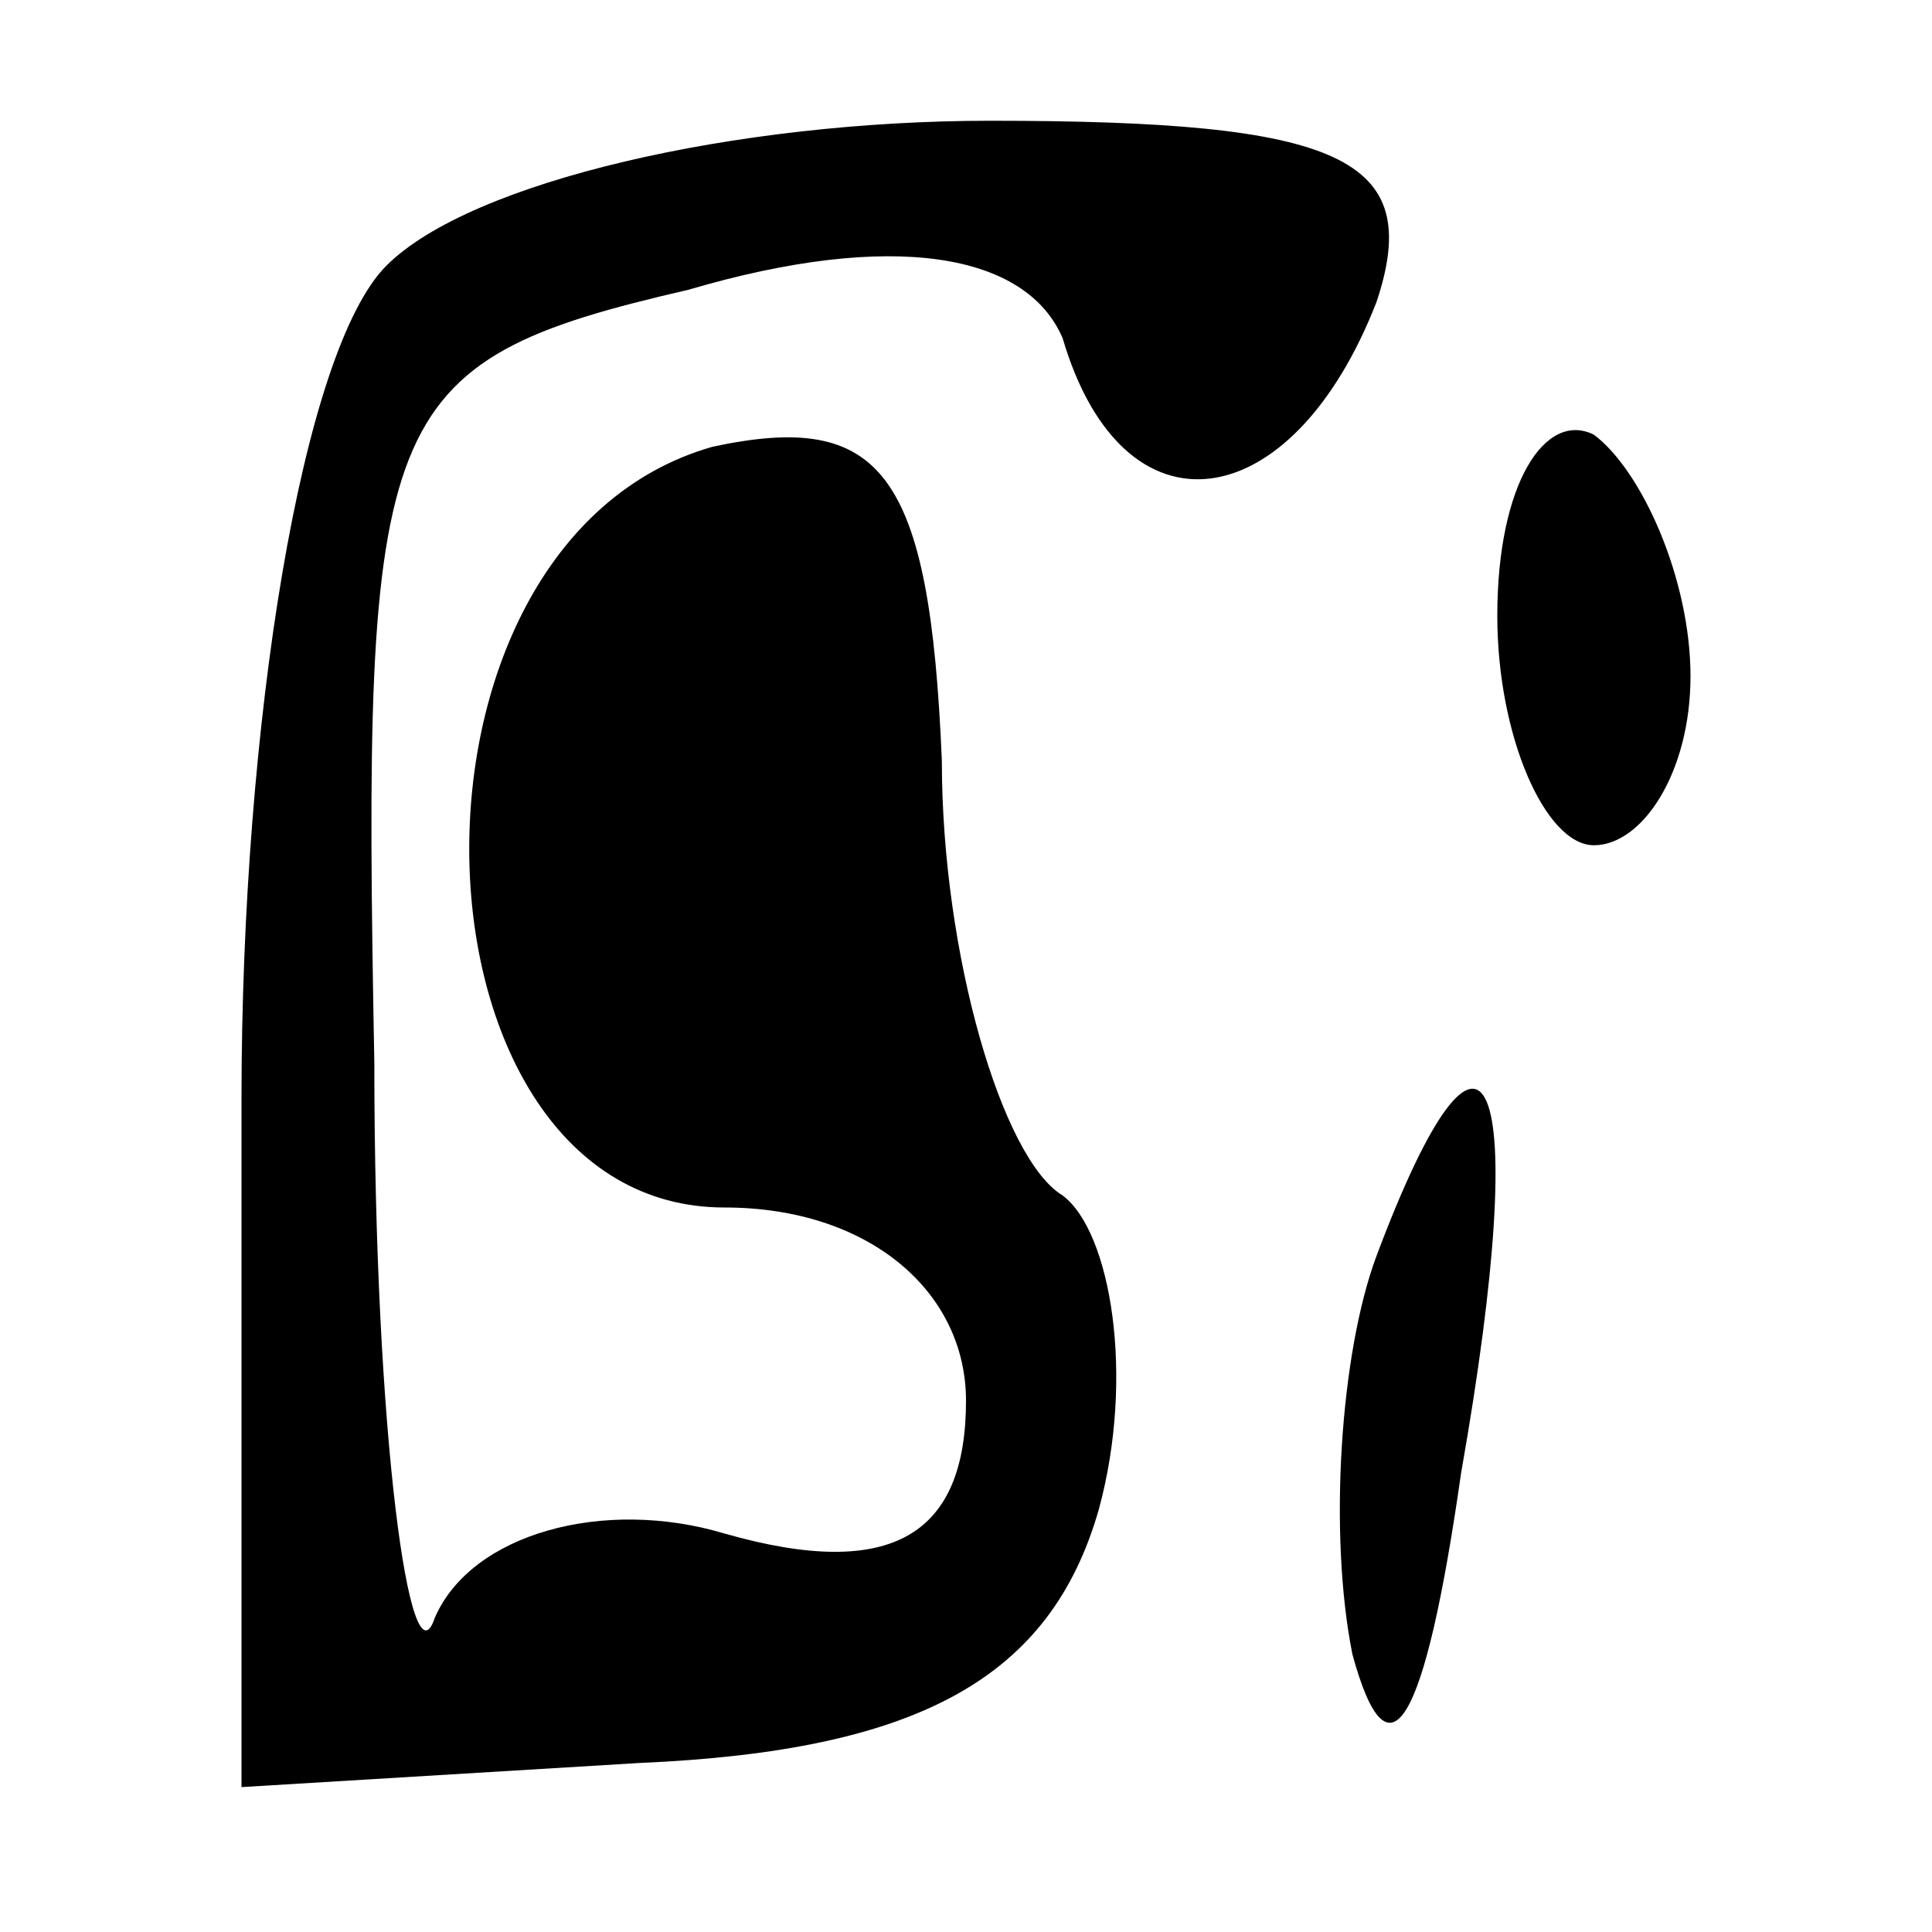
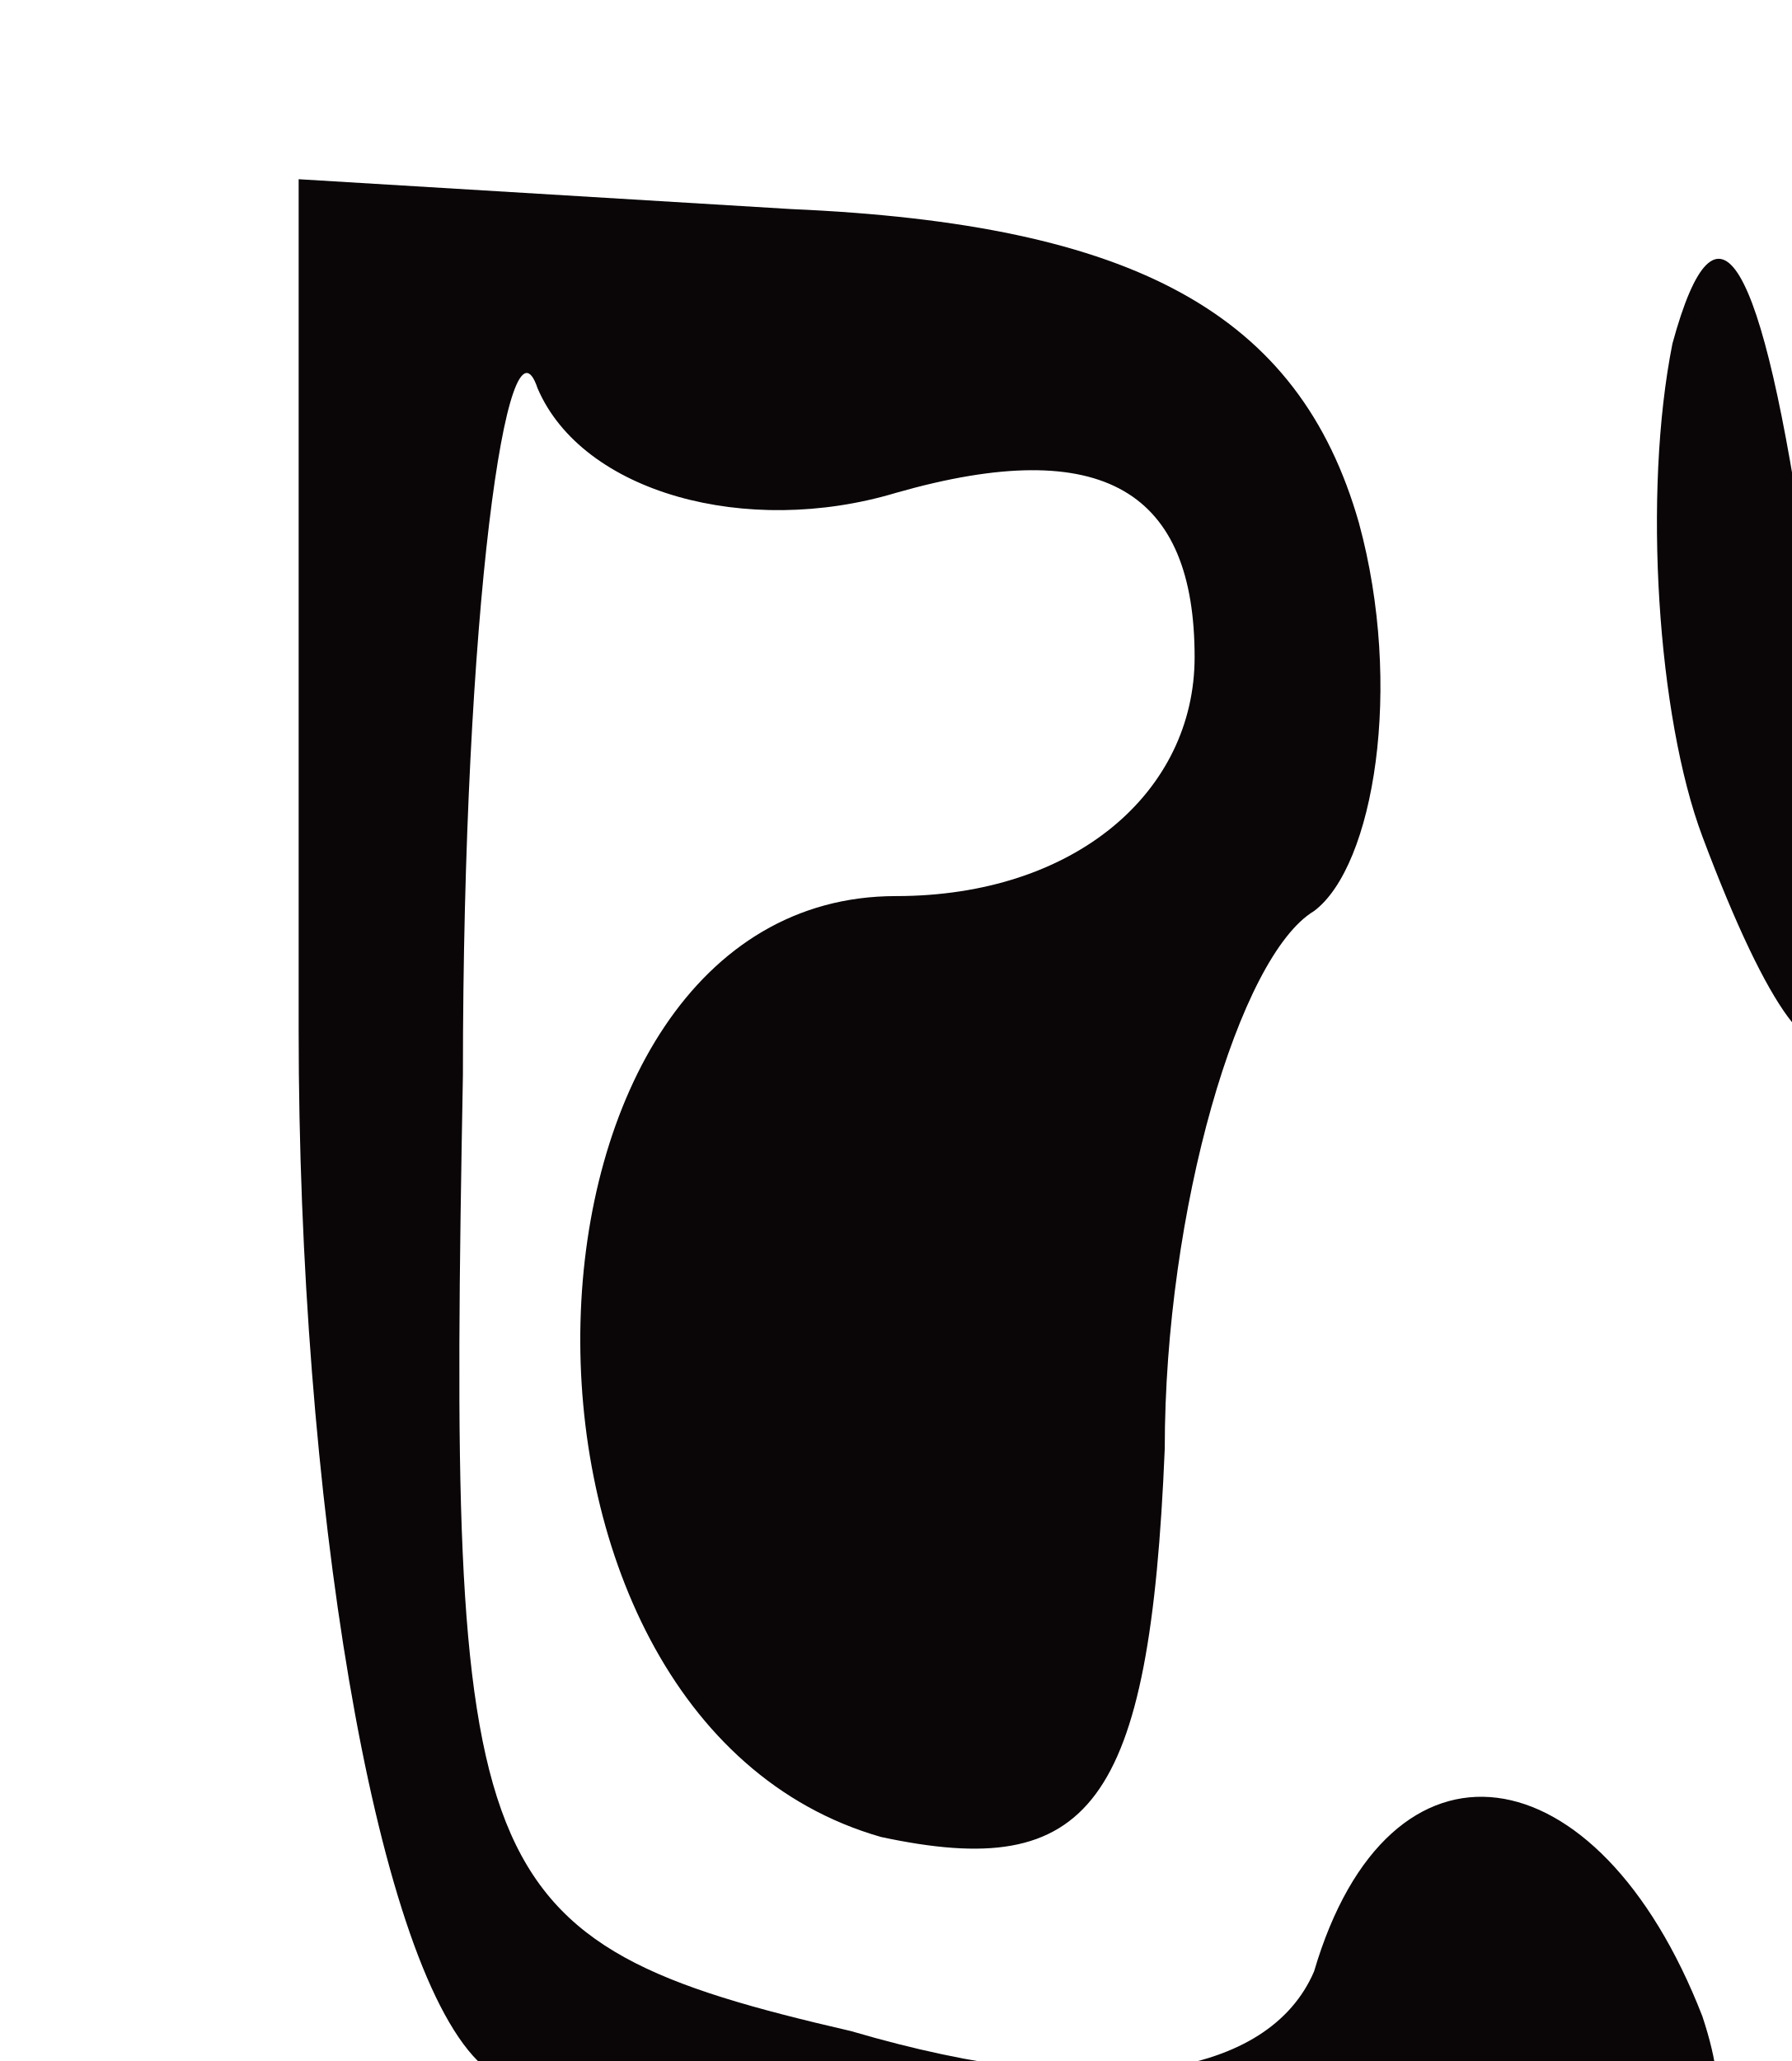
- <svg xmlns="http://www.w3.org/2000/svg" version="1.0" width="16pt" height="16pt" viewBox="0 0 16 16" preserveAspectRatio="xMidYMid meet">
-   <g transform="translate(0,16) scale(0.1,-0.1)" fill="#000000" stroke="none">
+ <svg xmlns="http://www.w3.org/2000/svg" version="1.0" width="16.0a0607pt" height="16.0a0607pt" viewBox="0 0 16.0a0607 16.0a0607" preserveAspectRatio="xMidYMid meet">
+   <g transform="translate(0.0a0607,16.0a0607) scale(0.1,-0.1)" fill="#0a0607" stroke="none">
    <path d="M32 138 c-7 -7 -12 -38 -12 -69 l0 -57 33 2 c23 1 34 7 38 21 3 11 1 23 -3 26 -5 3 -10 20 -10 36 -1 24 -5 29 -19 26 -28 -8 -26 -63 1 -63 12 0 20 -7 20 -16 0 -11 -6 -15 -20 -11 -10 3 -21 0 -24 -7 -2 -6 -5 15 -5 46 -1 54 0 58 26 64 17 5 28 3 31 -4 5 -17 19 -15 26 3 4 12 -3 15 -32 15 -21 0 -43 -5 -50 -12z" />
    <path d="M124 109 c0 -10 4 -19 8 -19 4 0 8 6 8 14 0 8 -4 17 -8 20 -4 2 -8 -4 -8 -15z" />
    <path d="M114 56 c-3 -8 -4 -23 -2 -33 3 -11 6 -6 9 15 6 34 2 42 -7 18z" />
  </g>
</svg>
